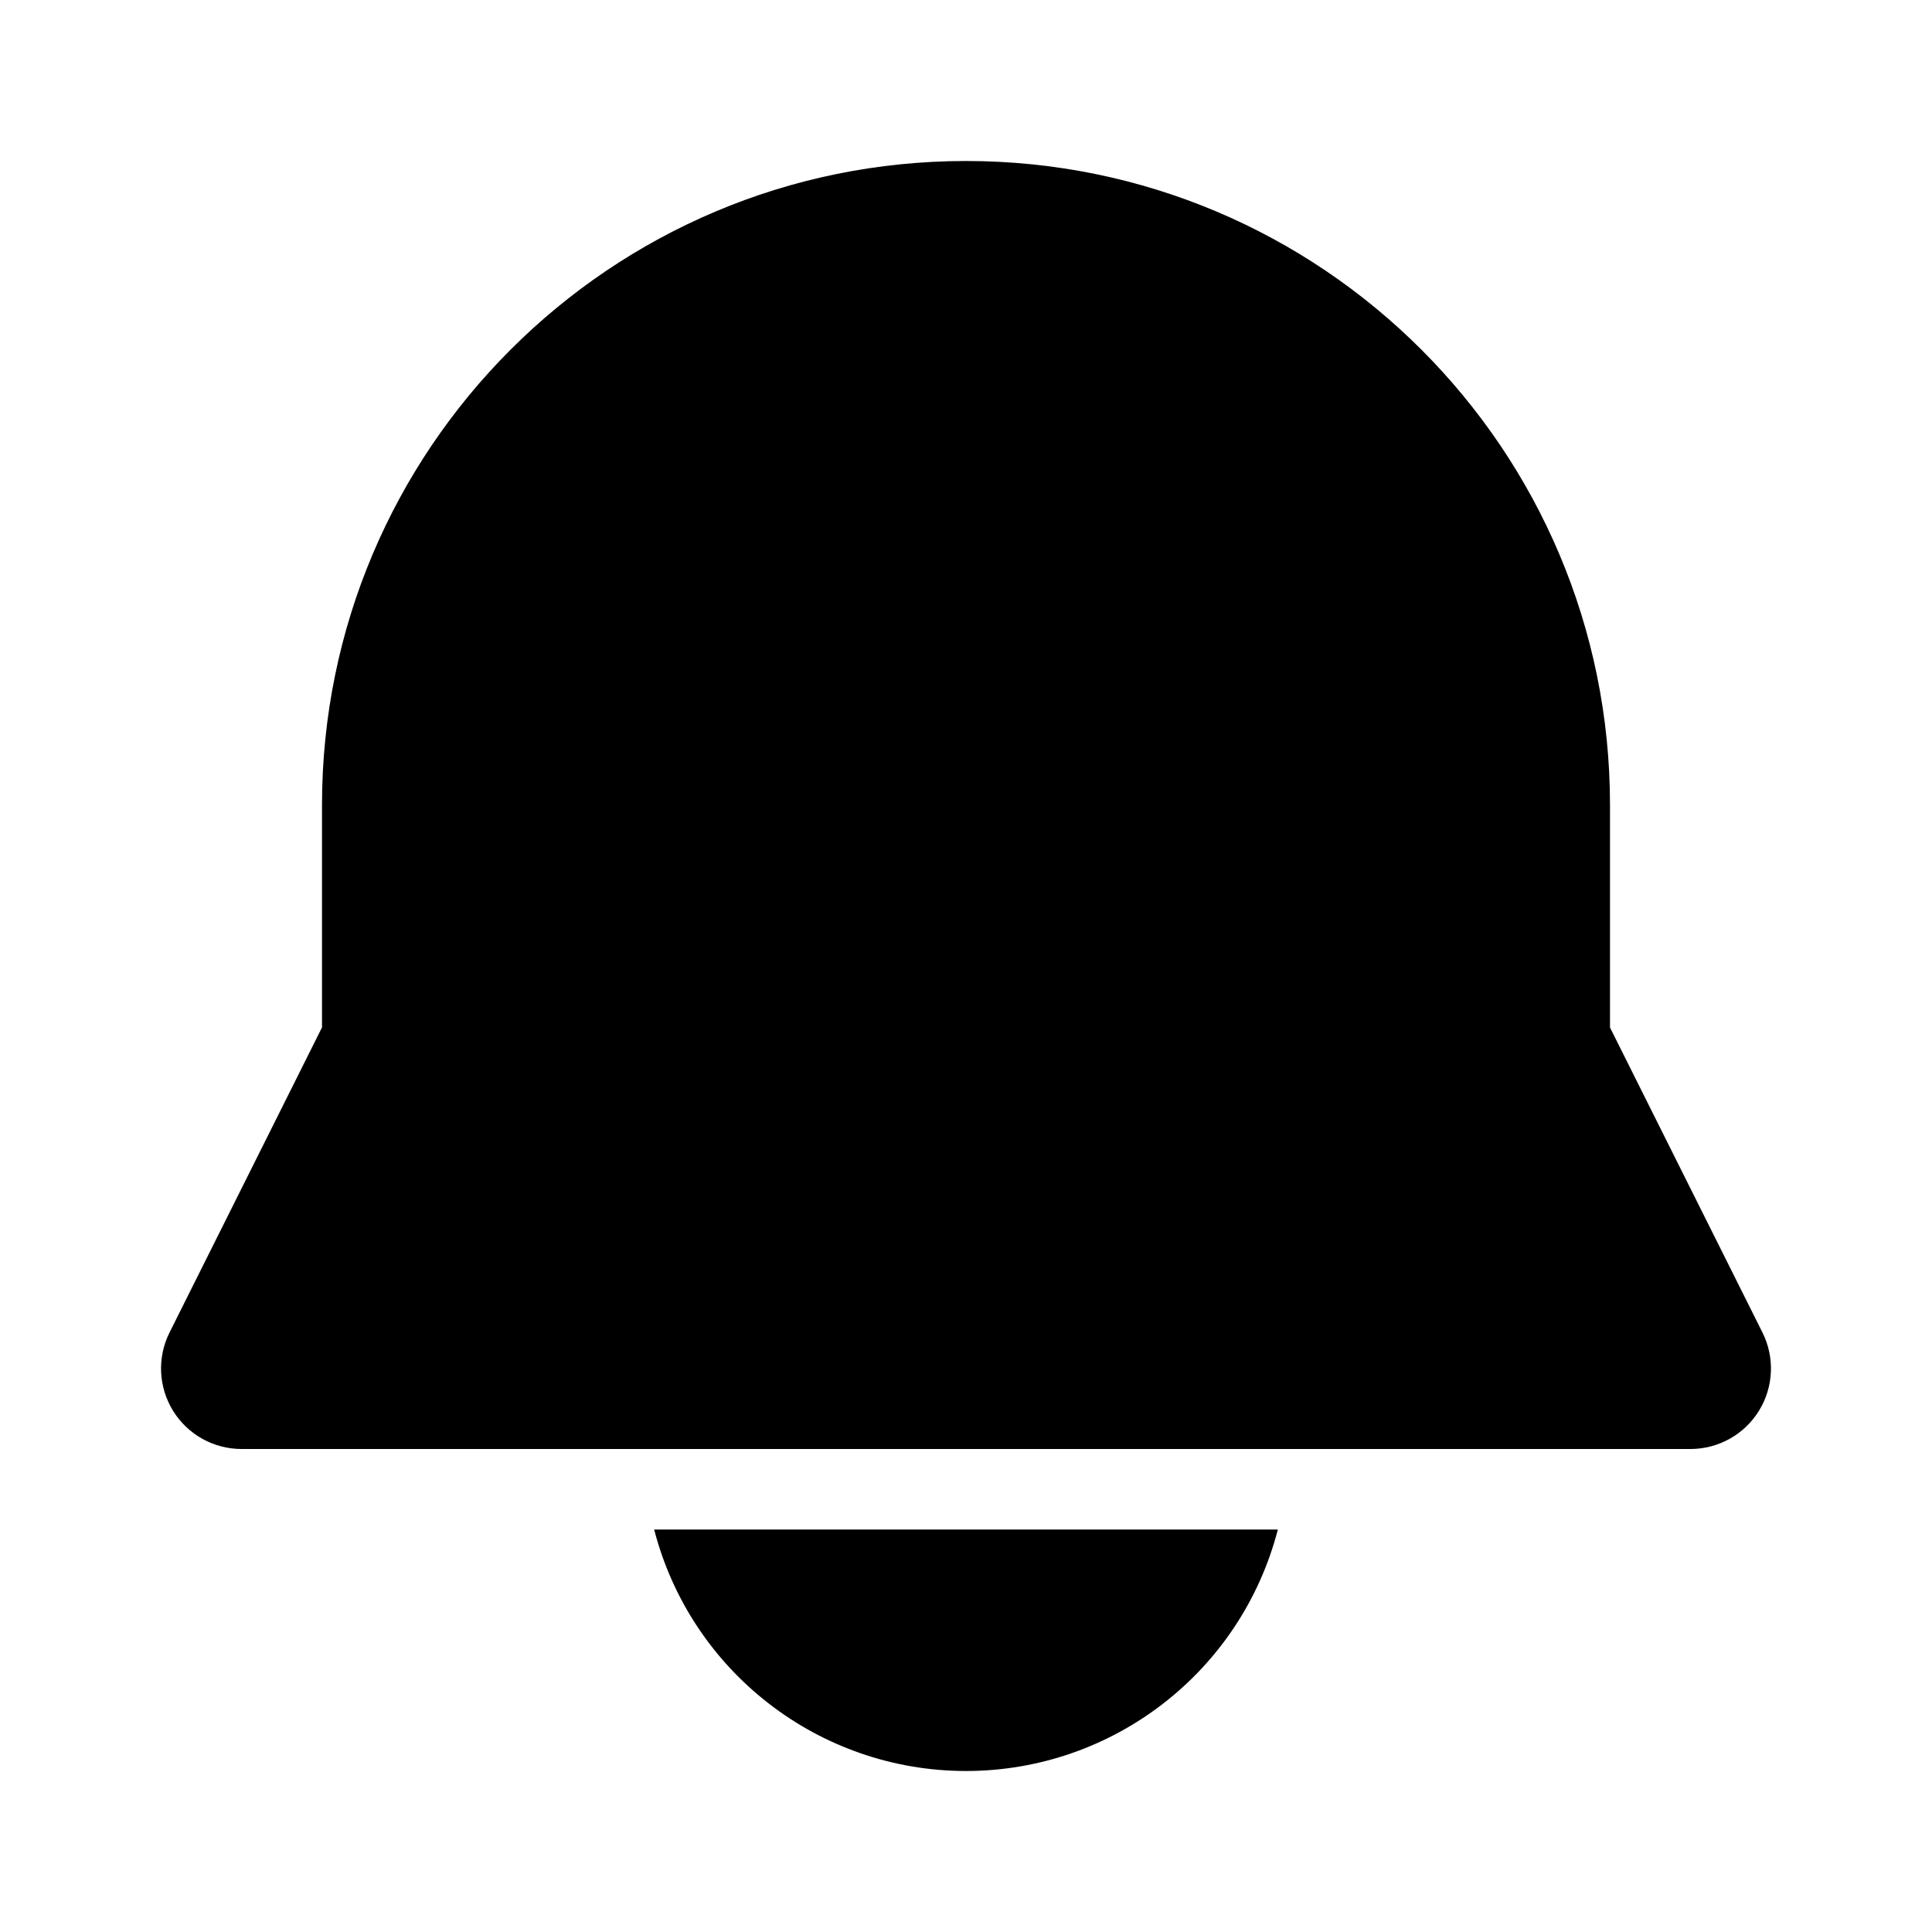
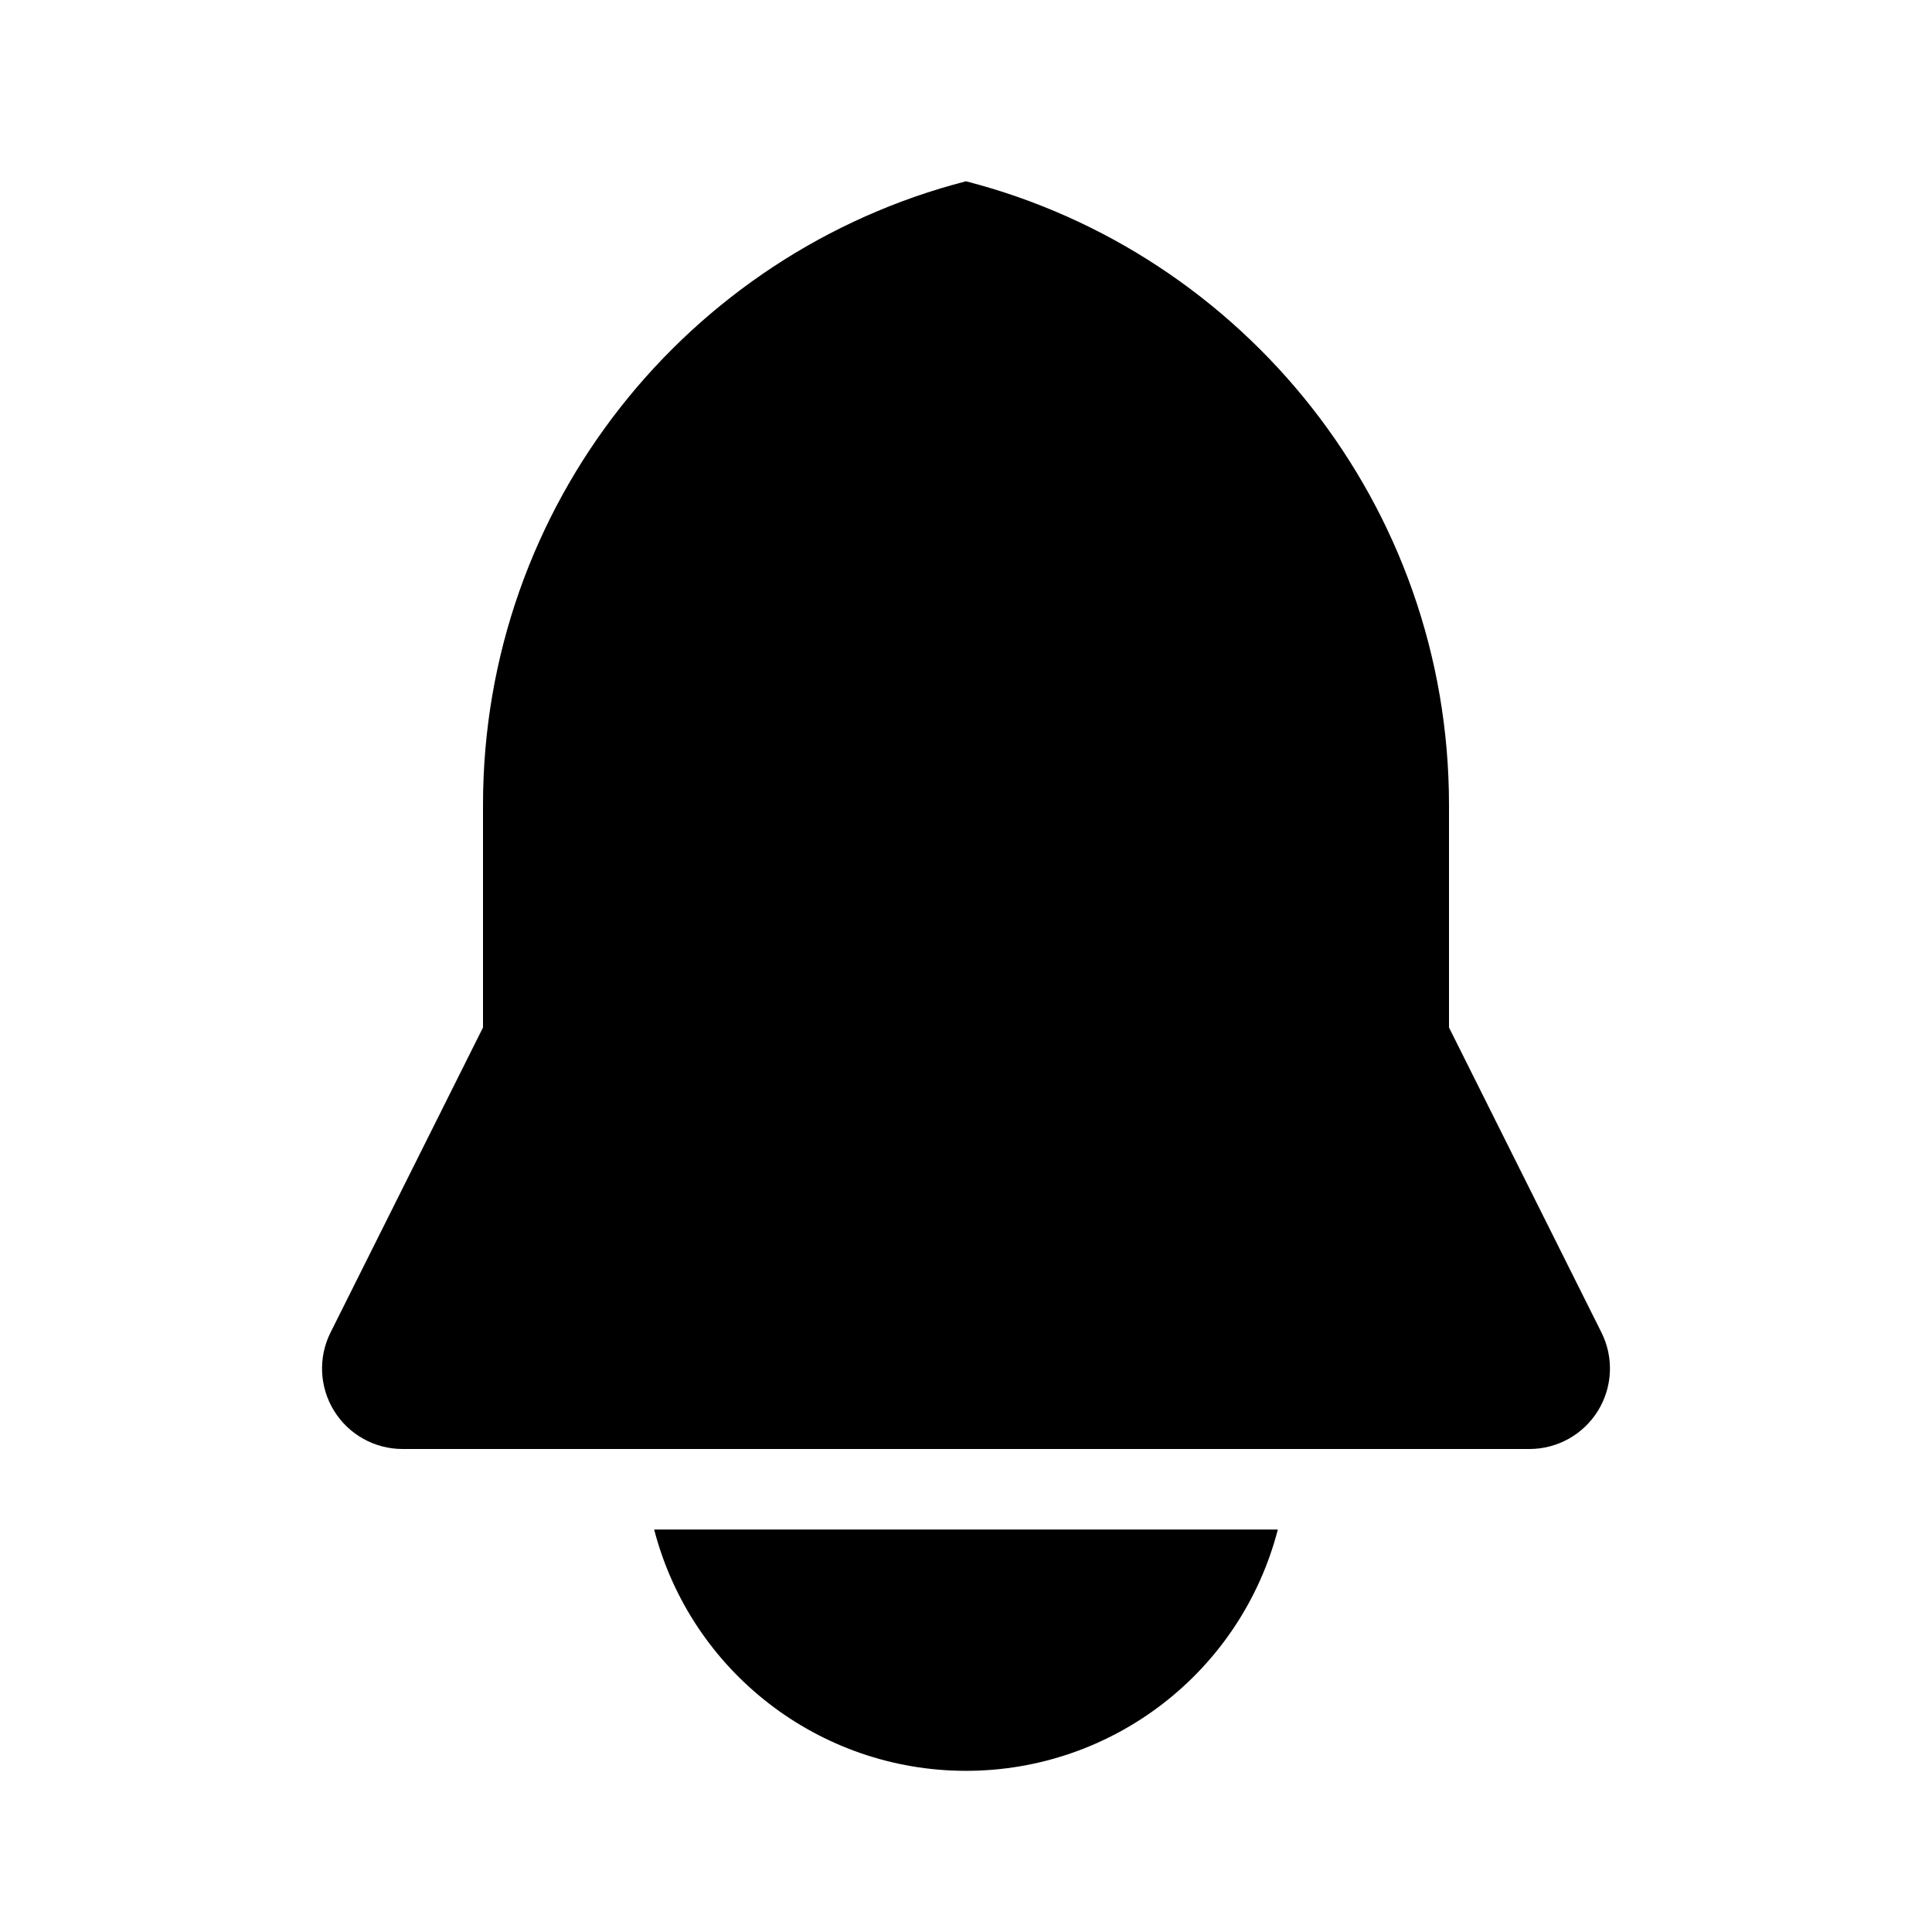
<svg xmlns="http://www.w3.org/2000/svg" width="24" height="24" fill="none">
-   <path d="M3 18a1 1 0 0 1-.894-1.447L4 12.763V10a8 8 0 1 1 16 0v2.764l1.894 3.789A1 1 0 0 1 21 18H3ZM12 22a4.002 4.002 0 0 1-3.874-3h7.748A4.002 4.002 0 0 1 12 22Z" fill="#000" />
+   <path fill-rule="evenodd" clip-rule="evenodd" d="M5 18a1 1 0 0 1-.894-1.447L6 12.764V10c0-3.728 2.55-6.86 6-7.748 3.45.888 6 4.02 6 7.748v2.764l1.894 3.789A1 1 0 0 1 19 18H5Zm3.126 1a4.002 4.002 0 0 0 7.748 0H8.126Z" fill="#000" />
</svg>
